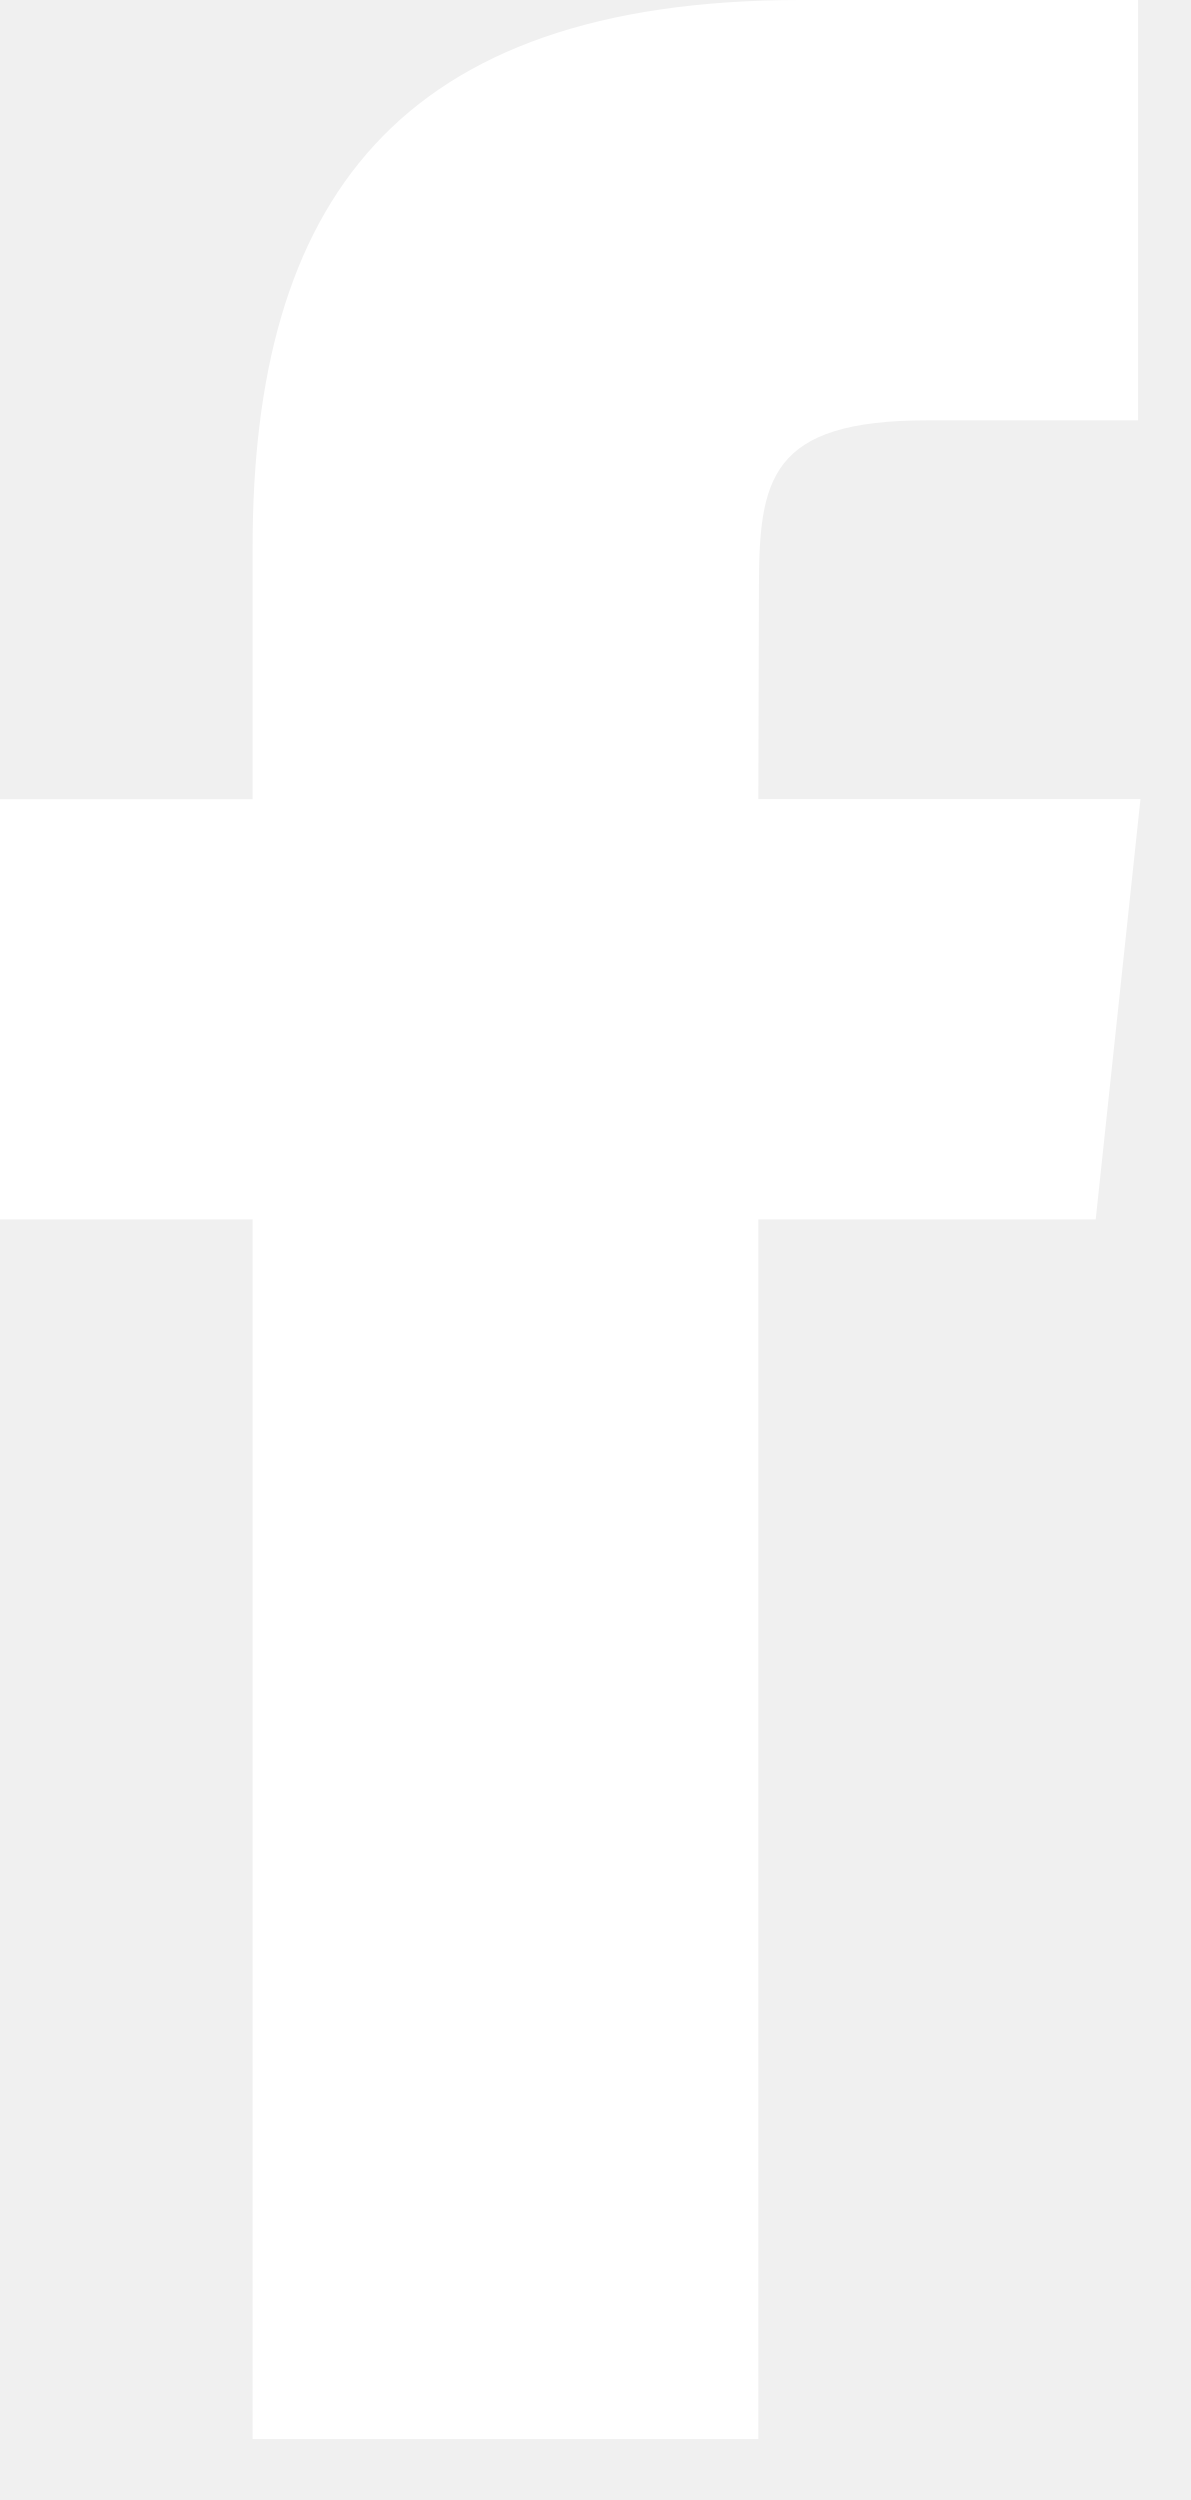
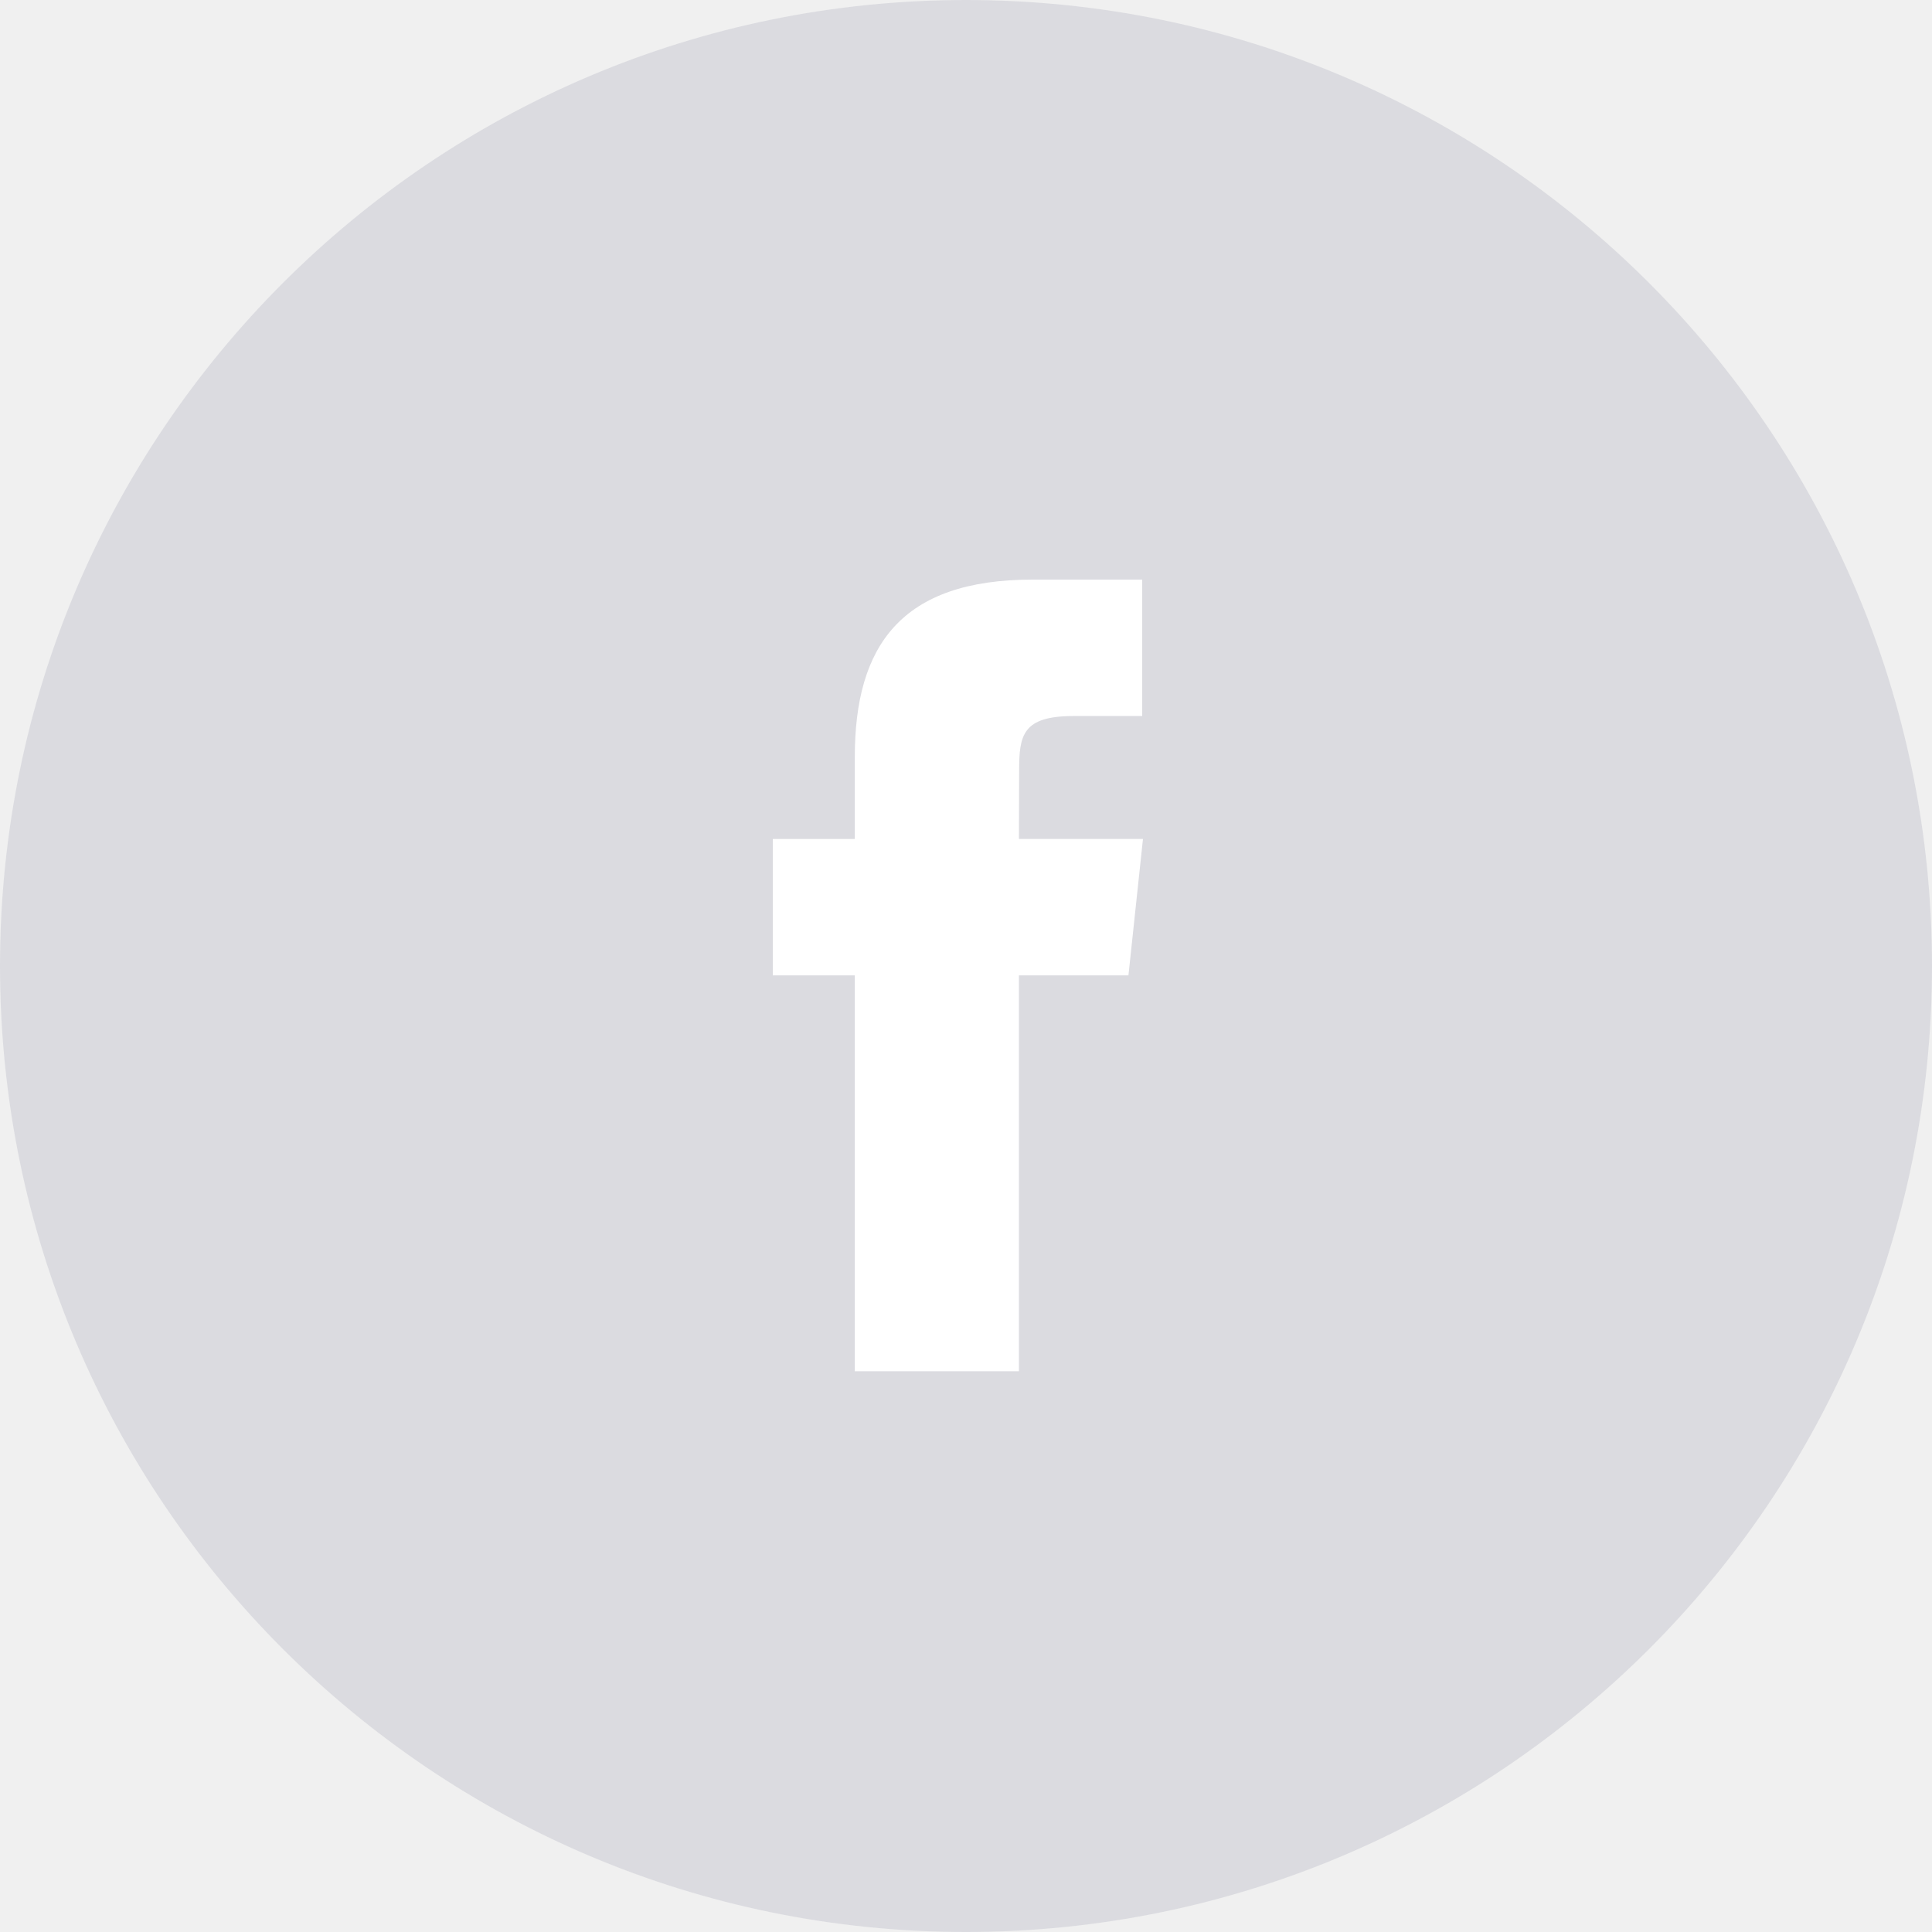
- <svg xmlns="http://www.w3.org/2000/svg" width="10" height="21" viewBox="0 0 10 21" fill="none">
-   <path d="M6.37 20.488V10.243H9.204L9.58 6.712H6.37L6.375 4.945C6.375 4.024 6.463 3.531 7.788 3.531H9.56V0H6.725C3.321 0 2.122 1.713 2.122 4.593V6.713H0V10.243H2.122V20.488H6.37Z" fill="white" />
+ <svg xmlns="http://www.w3.org/2000/svg" width="50" height="50" viewBox="0 0 50 50" fill="none">
+   <circle opacity="0.1" cx="25" cy="25" r="25" fill="#212353" />
+   <path d="M26.37 35.488V25.243H29.204L29.58 21.712H26.37L26.375 19.945C26.375 19.024 26.462 18.531 27.788 18.531H29.56V15H26.725C23.32 15 22.122 16.713 22.122 19.593V21.713H20V25.243H22.122V35.488H26.37Z" fill="white" />
</svg>
